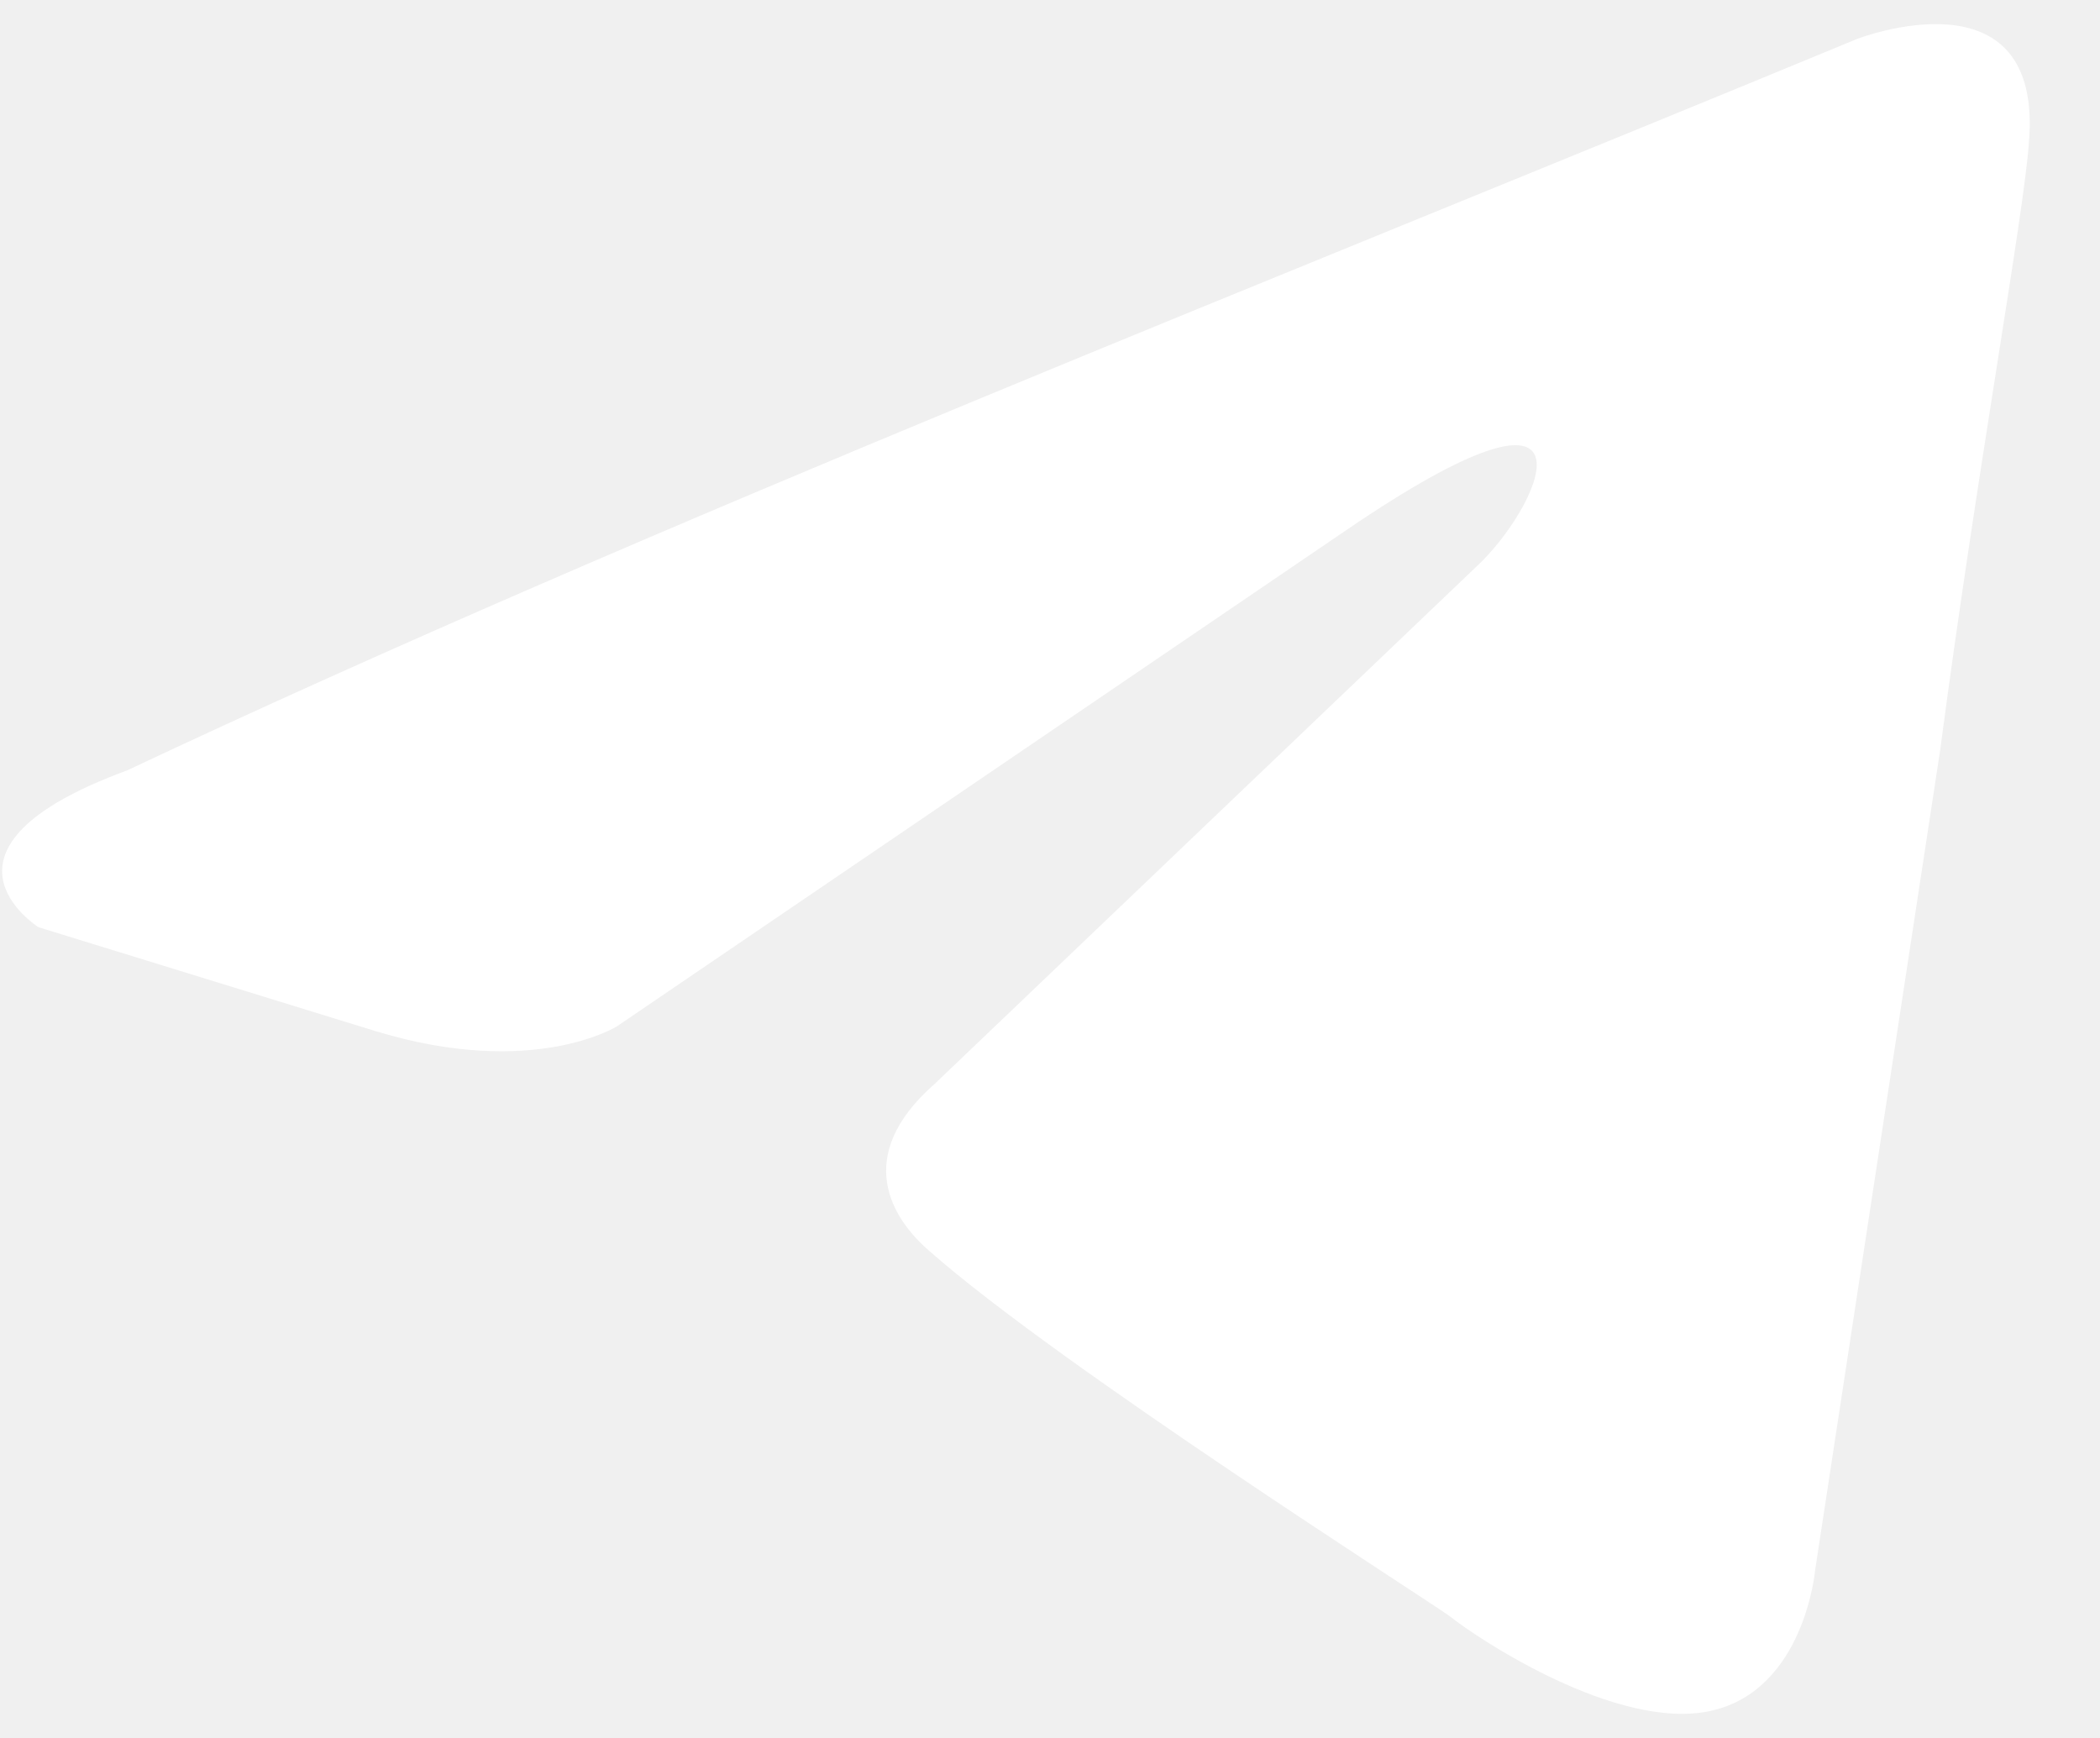
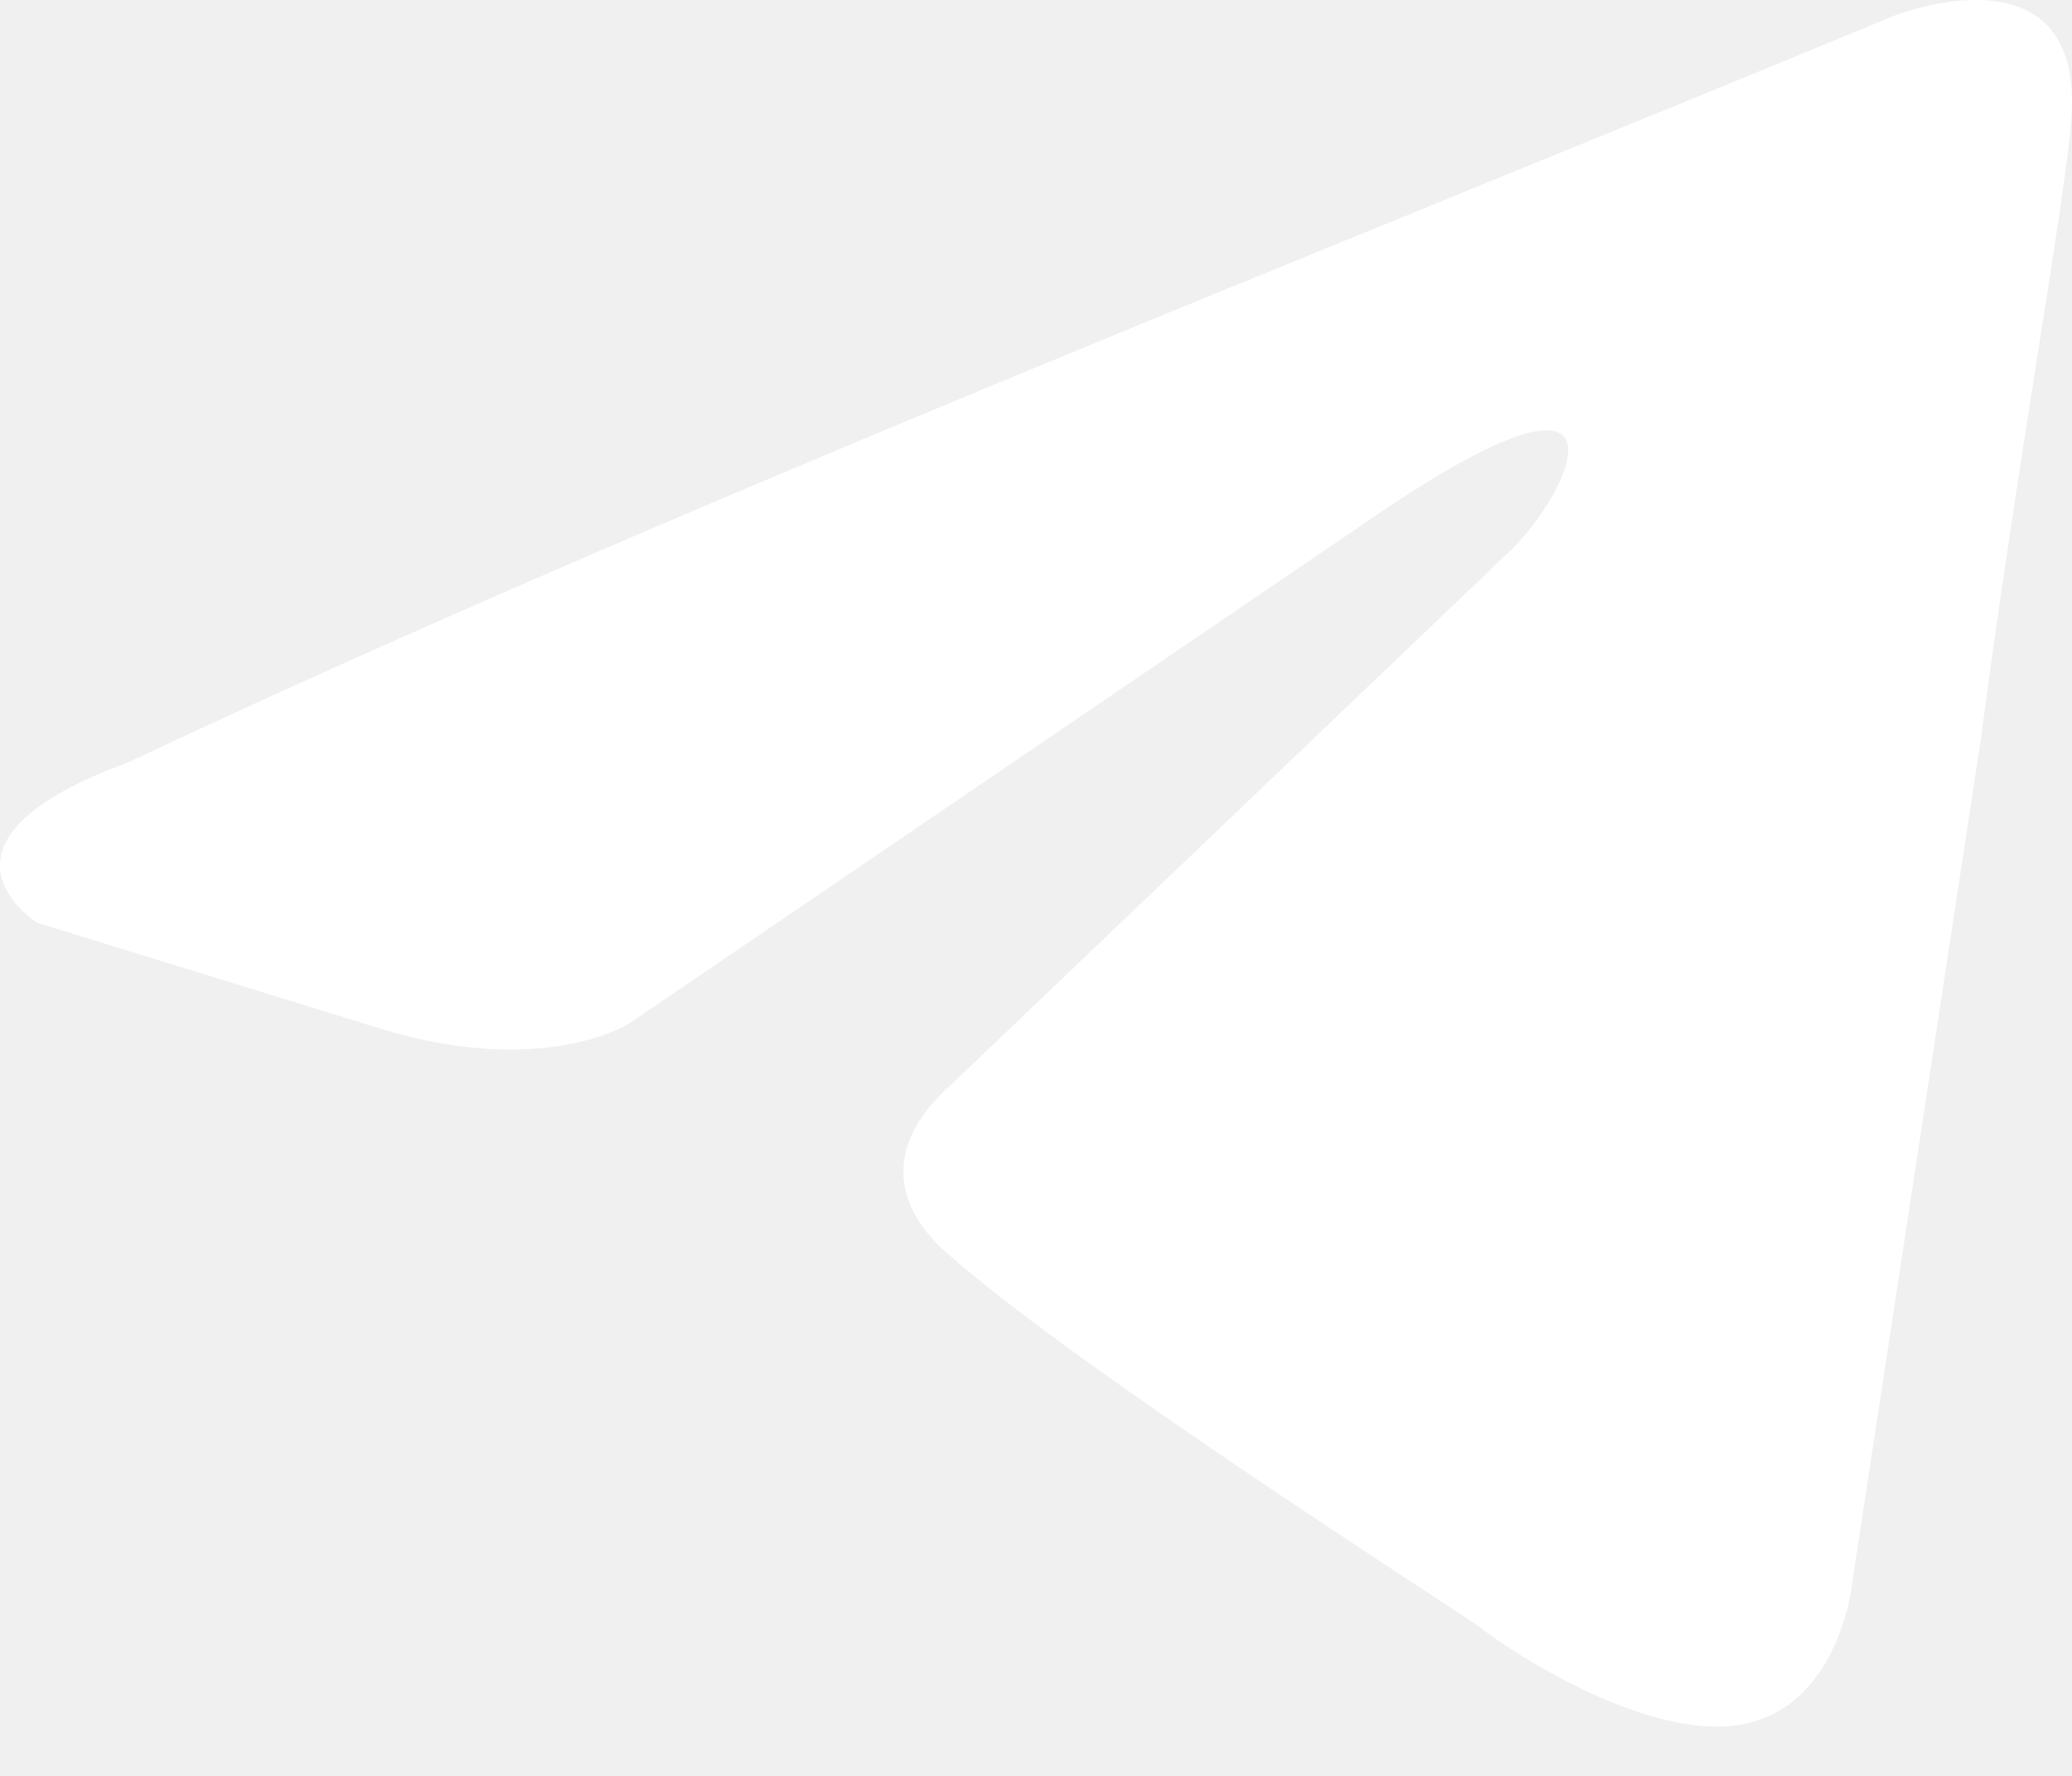
- <svg xmlns="http://www.w3.org/2000/svg" width="29" height="24" viewBox="0 0 29 24" fill="none">
-   <path d="M25.642 0.539C25.642 0.539 28.233 -0.471 28.017 1.982C27.945 2.992 27.297 6.527 26.794 10.351L25.067 21.677C25.067 21.677 24.923 23.337 23.628 23.625C22.333 23.914 20.39 22.615 20.03 22.326C19.742 22.11 14.634 18.864 12.835 17.276C12.332 16.844 11.756 15.978 12.907 14.968L20.462 7.754C21.325 6.888 22.189 4.868 18.591 7.321L8.518 14.174C8.518 14.174 7.367 14.896 5.209 14.246L0.532 12.804C0.532 12.804 -1.195 11.722 1.755 10.639C8.95 7.249 17.8 3.786 25.642 0.539Z" fill="white" />
+ <svg xmlns="http://www.w3.org/2000/svg" width="28" height="24" viewBox="0 0 28 24" fill="none">
+   <path d="M25.613 0.206C25.613 0.206 28.203 -0.804 27.987 1.649C27.915 2.659 27.268 6.194 26.764 10.018L25.037 21.344C25.037 21.344 24.893 23.003 23.598 23.292C22.303 23.58 20.36 22.282 20.001 21.993C19.713 21.777 14.604 18.53 12.806 16.943C12.302 16.51 11.726 15.645 12.878 14.635L20.433 7.42C21.296 6.555 22.159 4.535 18.562 6.987L8.489 13.841C8.489 13.841 7.338 14.562 5.179 13.913L0.502 12.47C0.502 12.47 -1.225 11.388 1.725 10.306C8.92 6.915 17.77 3.452 25.613 0.206Z" fill="white" />
</svg>
